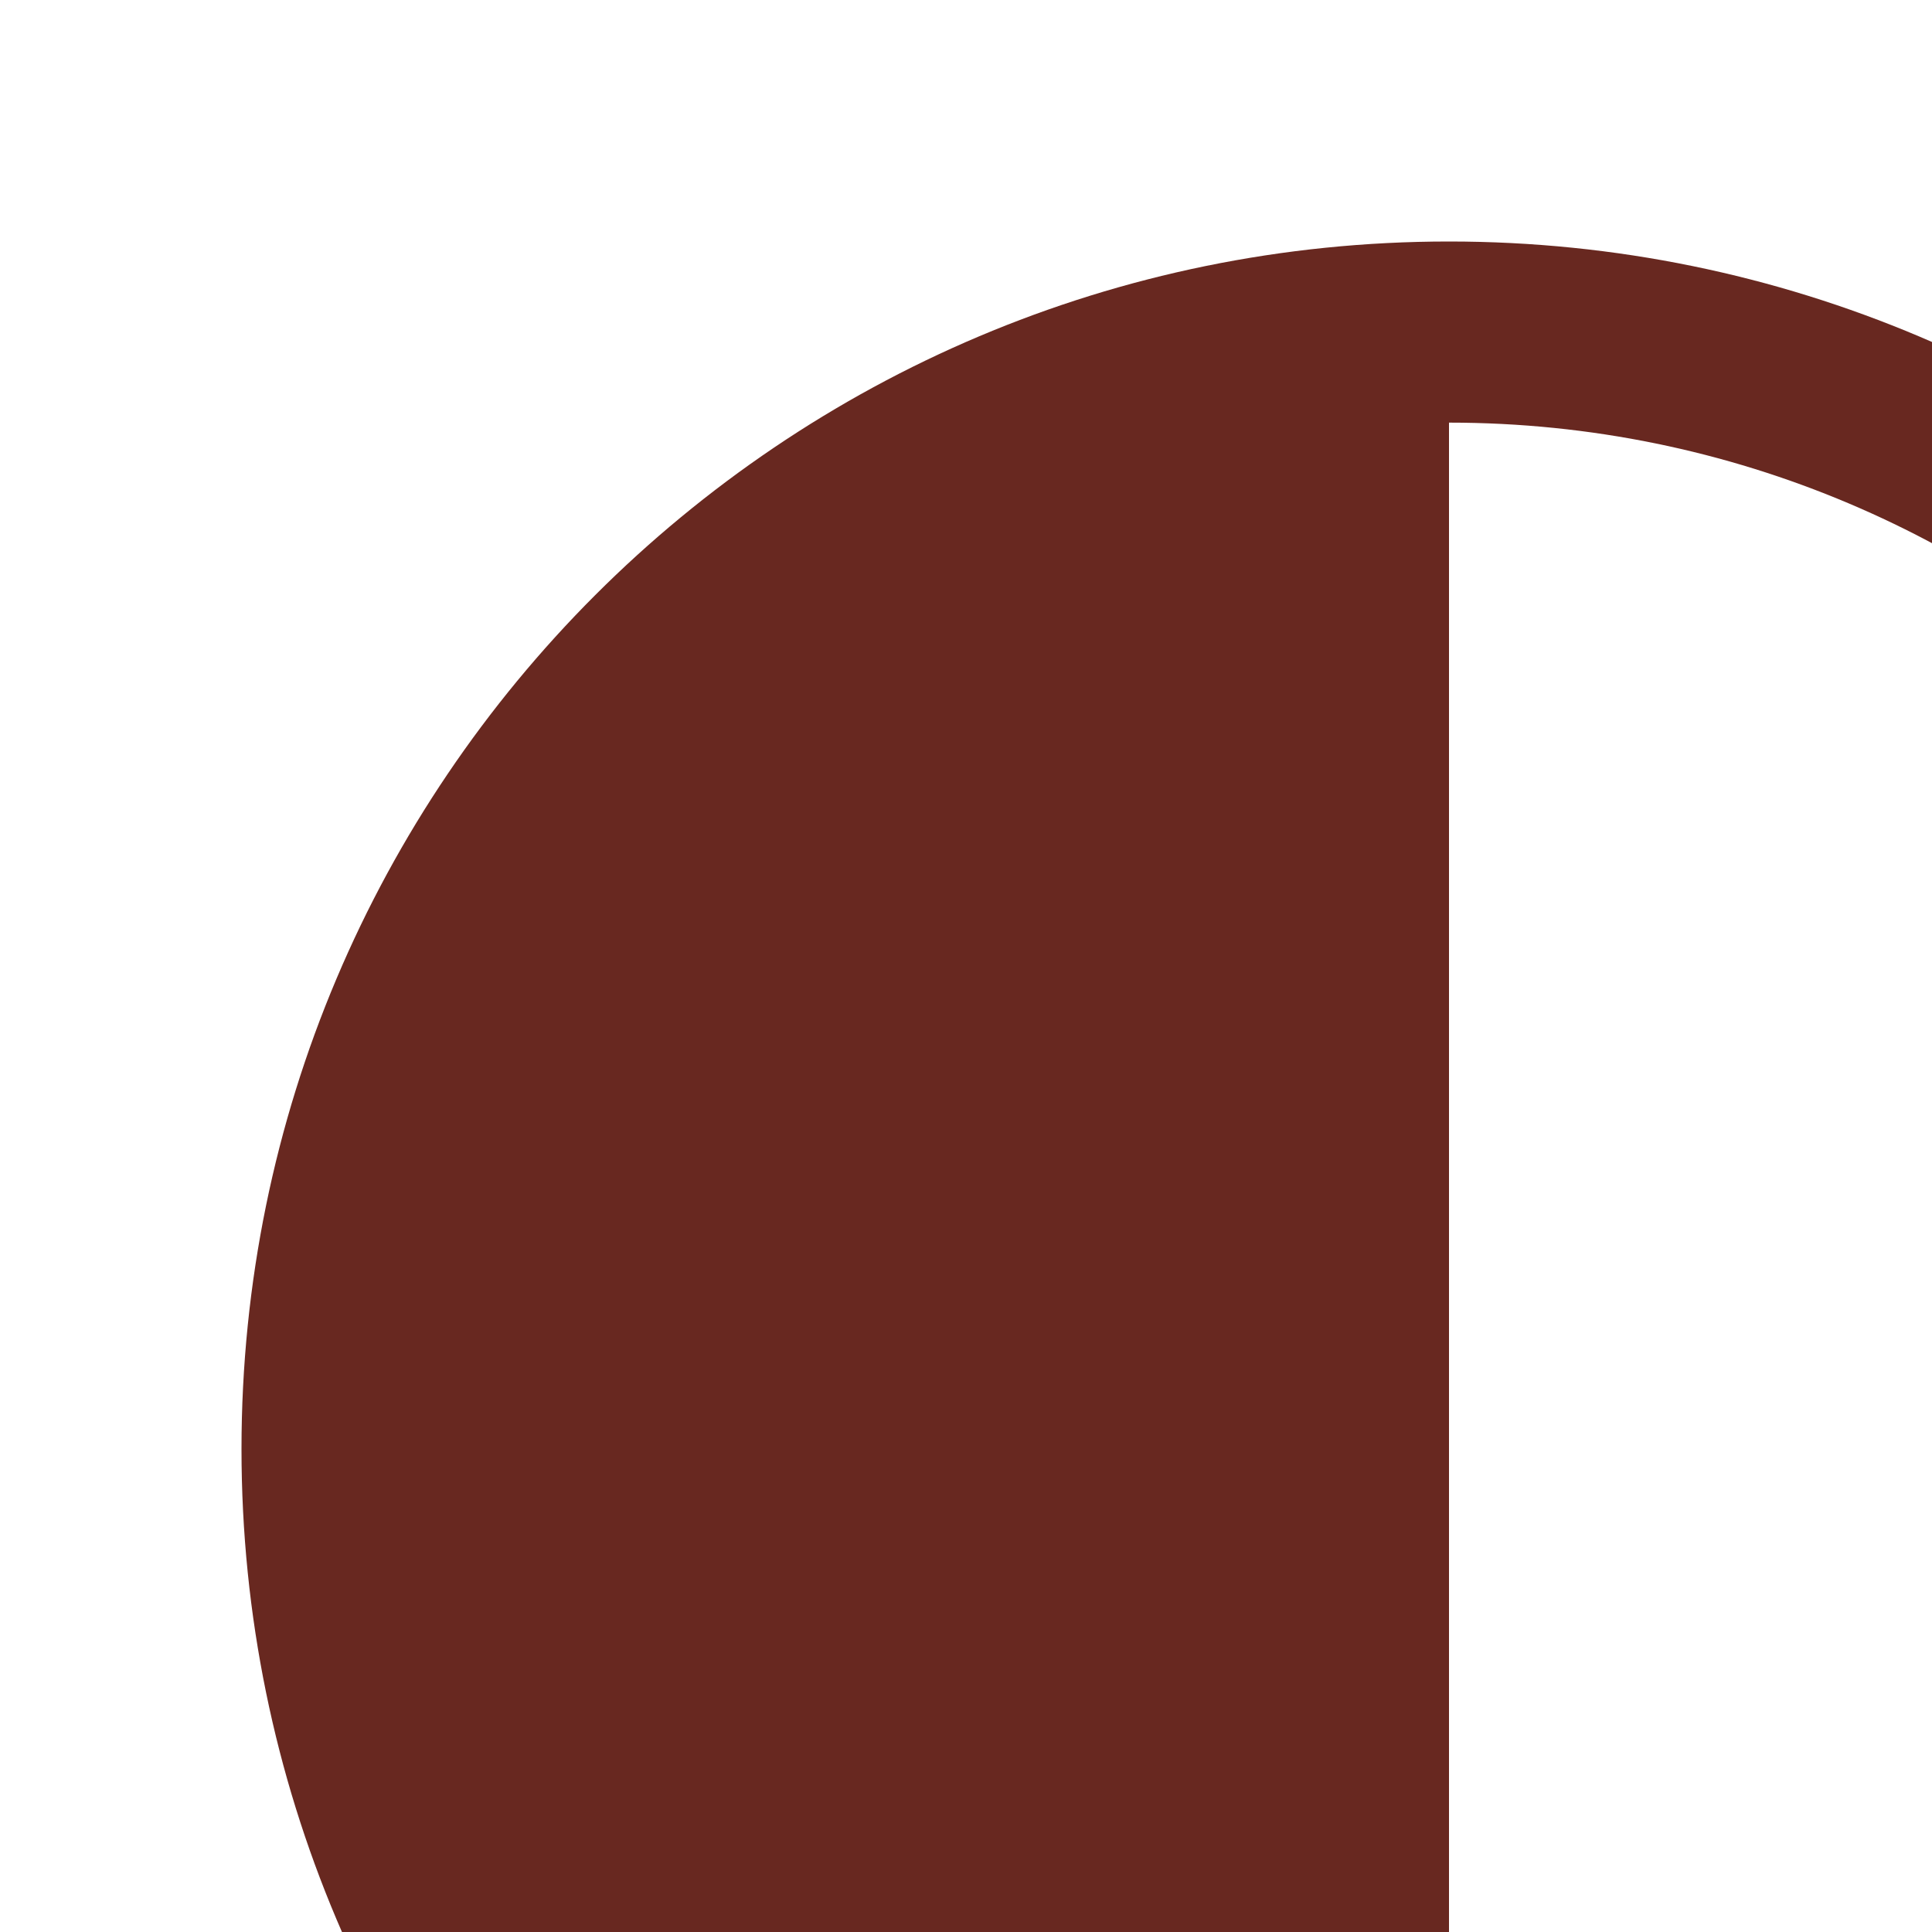
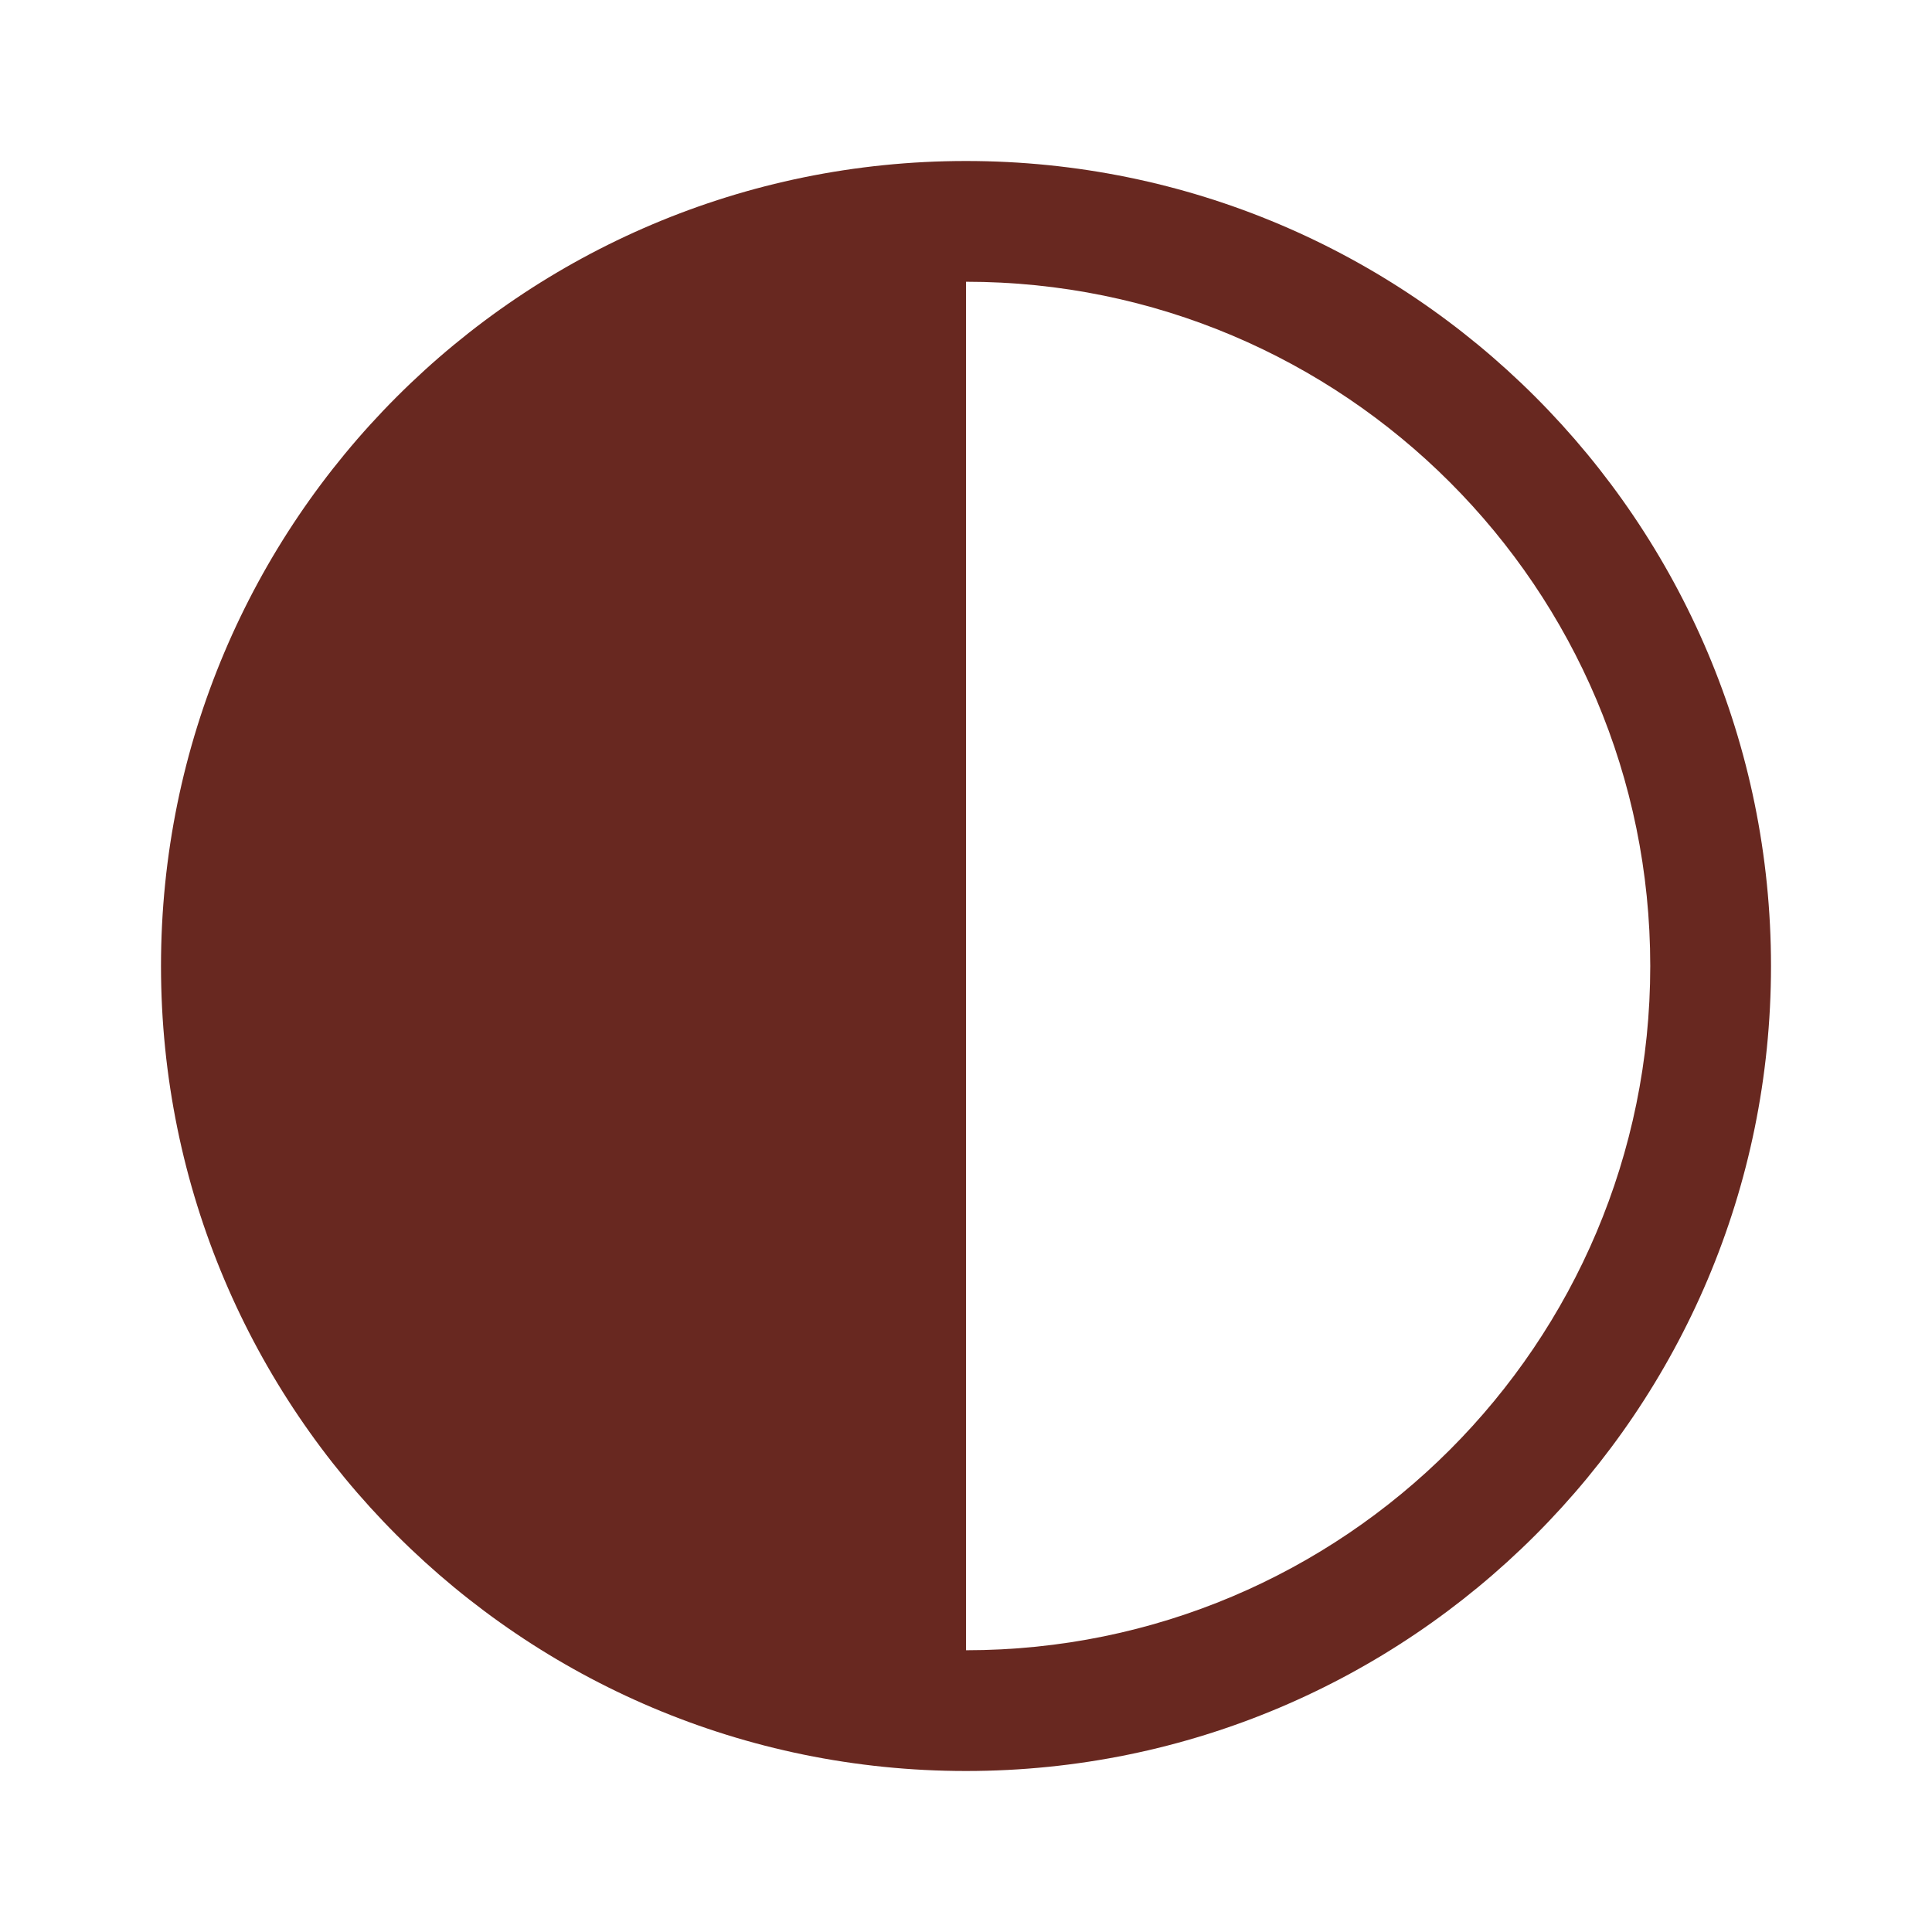
- <svg xmlns="http://www.w3.org/2000/svg" width="16" height="16" viewBox="0 0 16 16" version="1.1">
+ <svg xmlns="http://www.w3.org/2000/svg" width="24" height="24" viewBox="0 0 24 24" version="1.1">
  <g id="🔍-Product-Icons" stroke="none" stroke-width="1" fill="none" fill-rule="evenodd">
    <g id="ic_fluent_dark_theme_24_regular" fill="#682820" fill-rule="nonzero">
      <path d="M12,22 C17.523,22 22,17.523 22,12 C22,6.477 17.523,2 12,2 C6.477,2 2,6.477 2,12 C2,17.523 6.477,22 12,22 Z M12,20.5 L12,3.5 C16.694,3.5 20.5,7.306 20.5,12 C20.5,16.694 16.694,20.5 12,20.5 Z" id="🎨-Color">

</path>
    </g>
  </g>
</svg>
